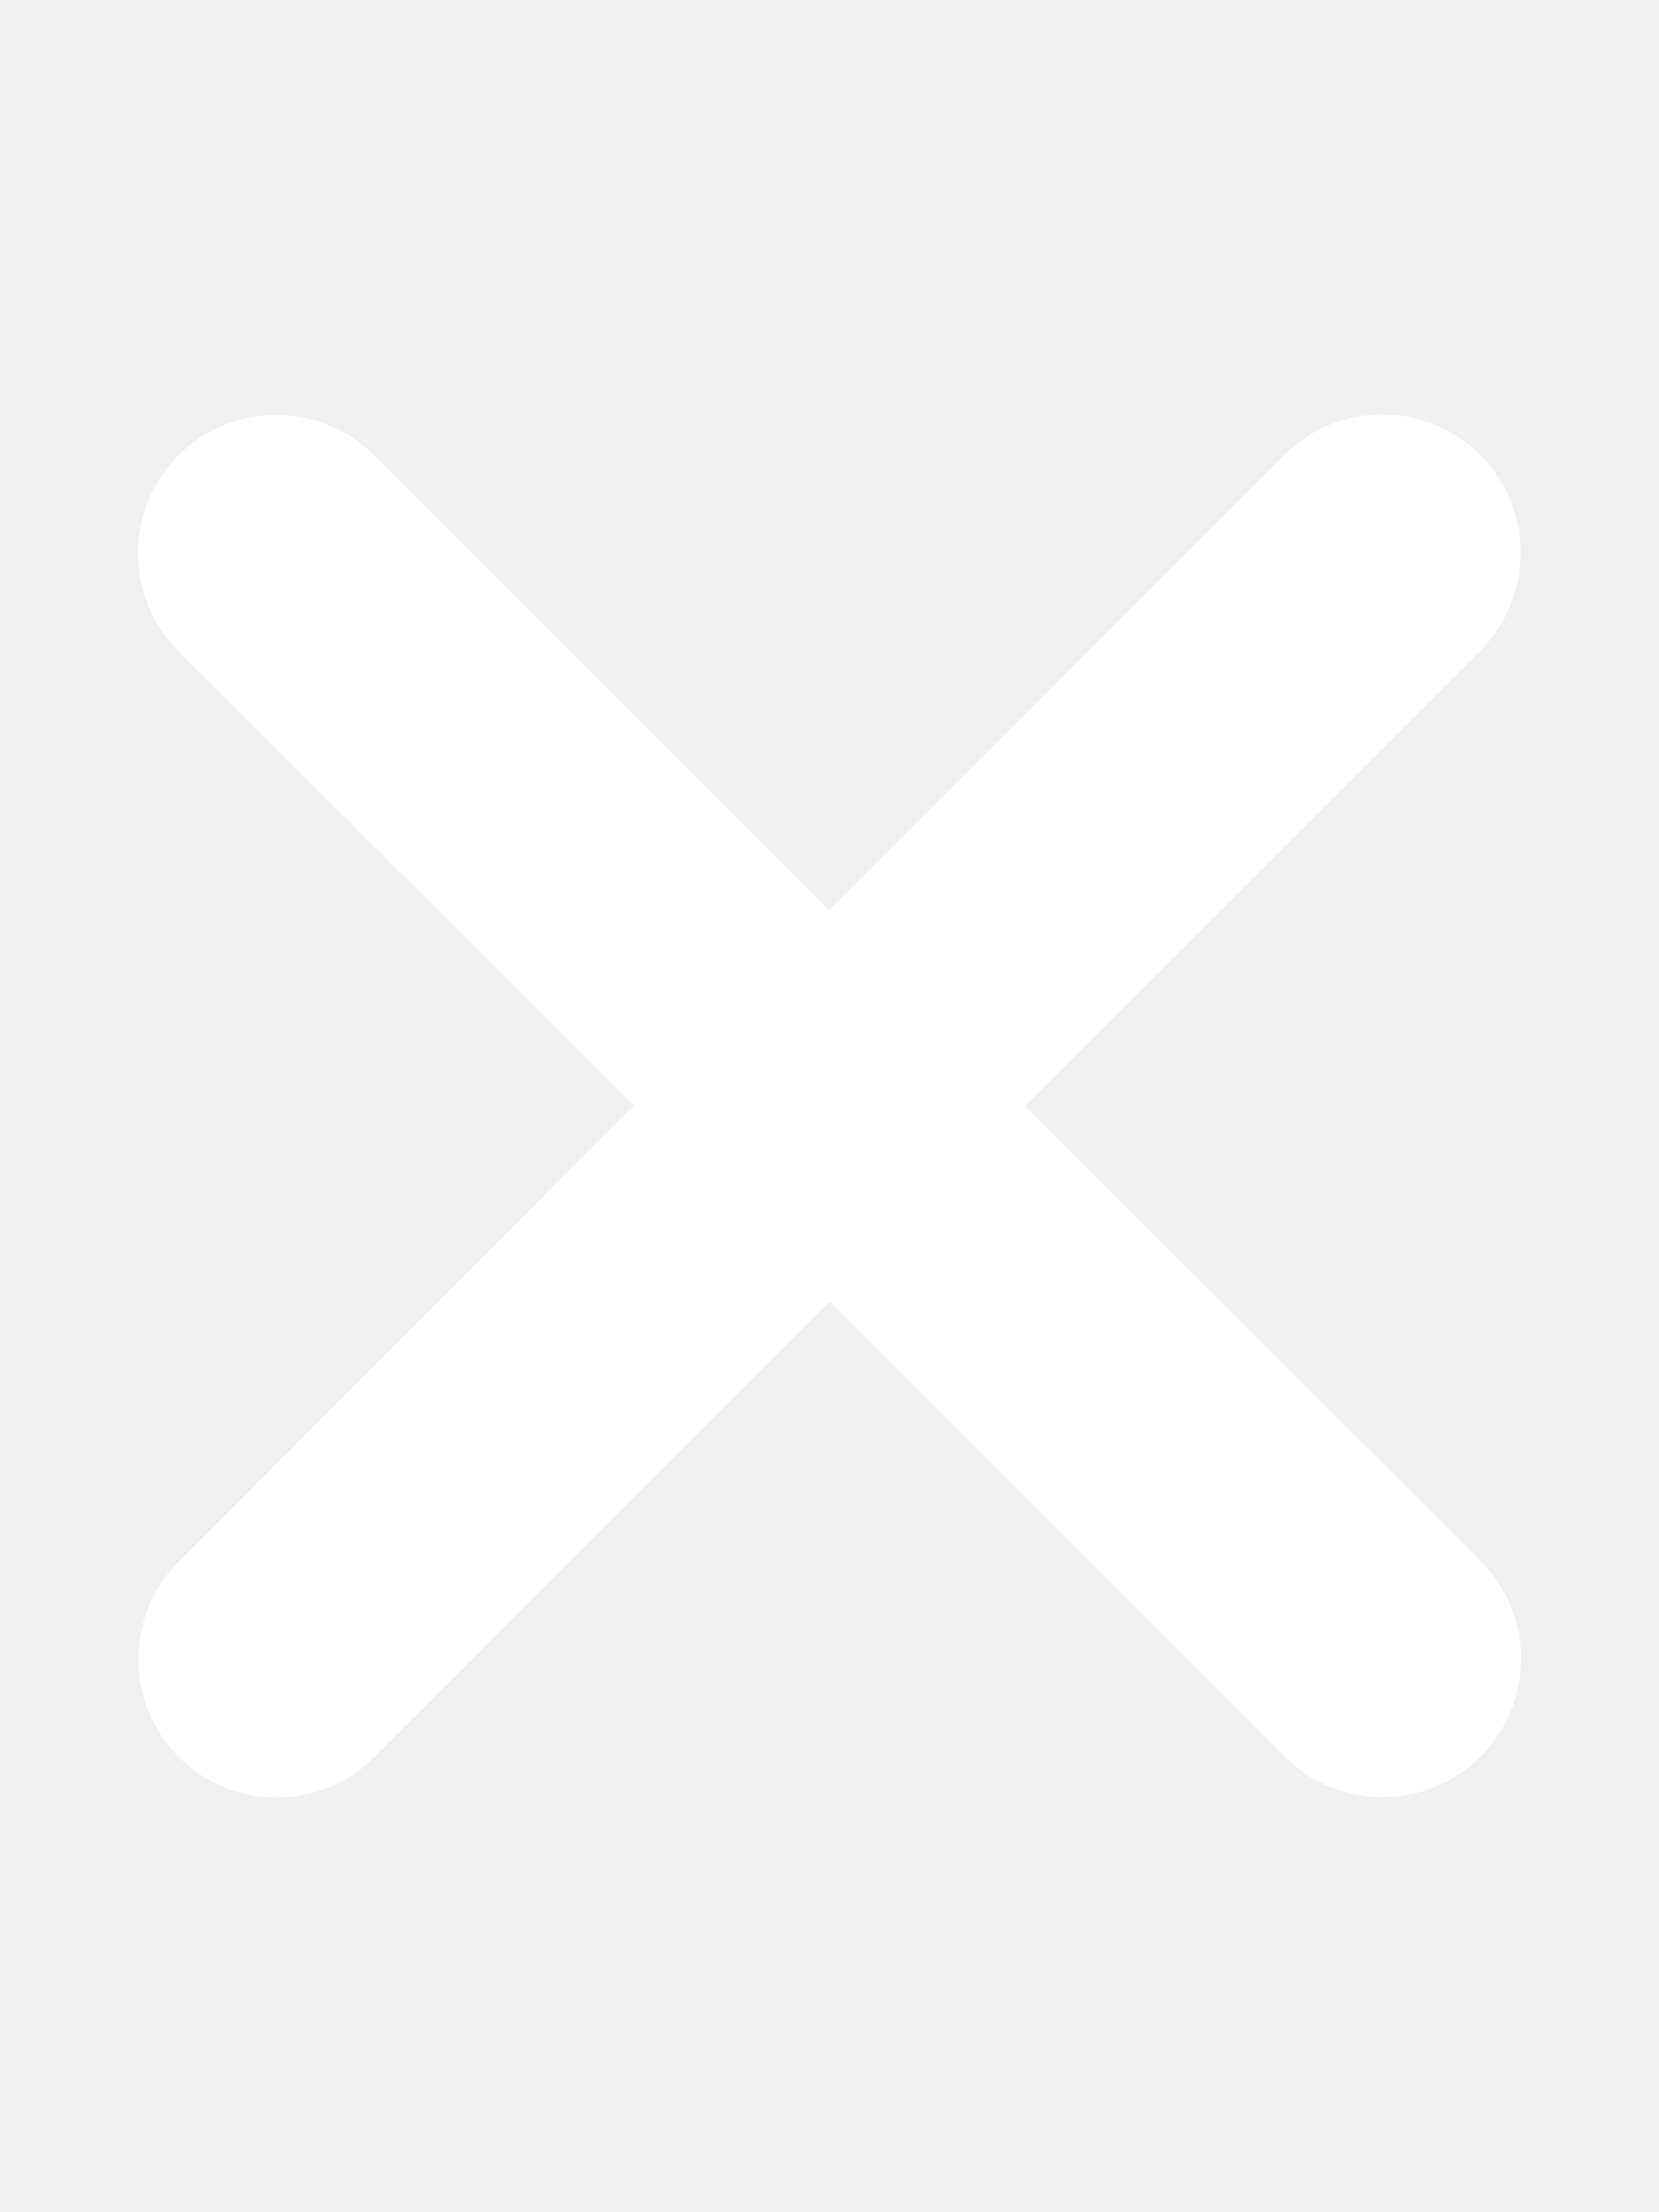
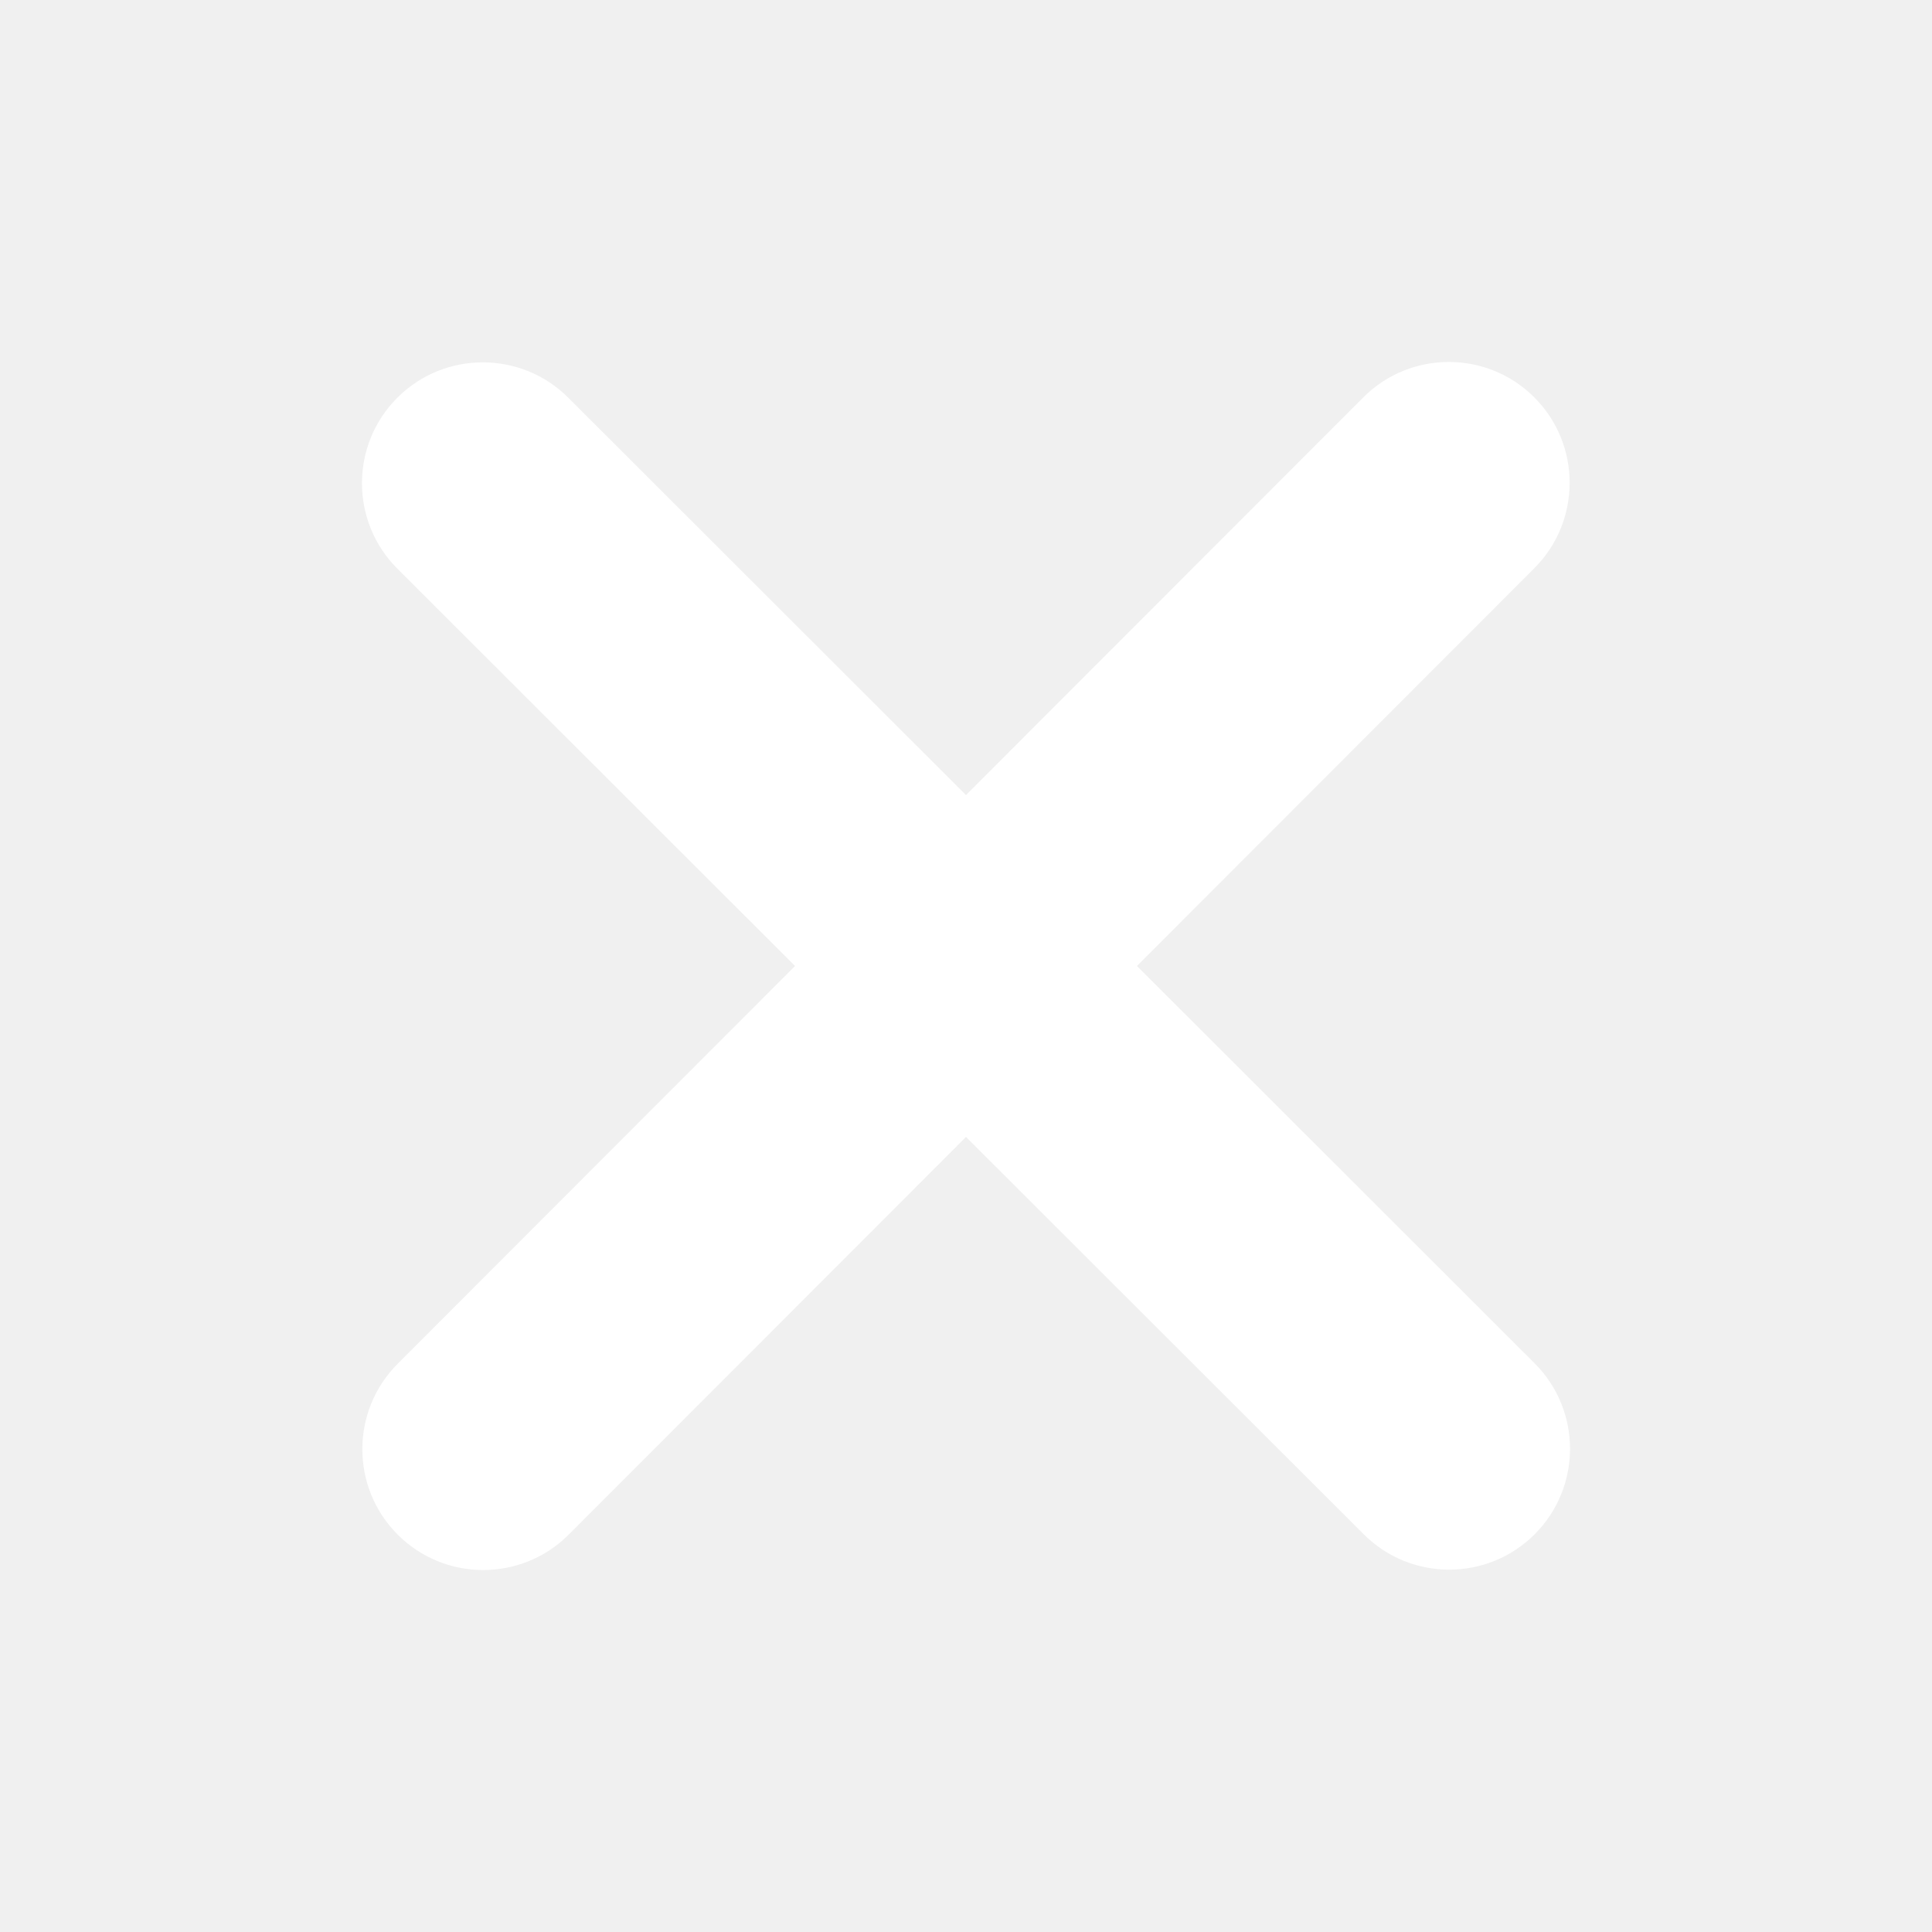
- <svg xmlns="http://www.w3.org/2000/svg" fill="white" viewBox="0 0 384 512">
+ <svg xmlns="http://www.w3.org/2000/svg" fill="white" viewBox="0 0 384 512" width="100" height="100">
  <path d="M342.6 150.6c12.5-12.5 12.5-32.8 0-45.3s-32.8-12.5-45.3 0L192 210.7 86.6 105.4c-12.5-12.5-32.8-12.5-45.3 0s-12.5 32.8 0 45.3L146.7 256 41.4 361.4c-12.5 12.5-12.5 32.8 0 45.3s32.8 12.5 45.3 0L192 301.3 297.4 406.6c12.5 12.5 32.8 12.5 45.3 0s12.5-32.8 0-45.3L237.3 256 342.6 150.6z" />
</svg>
